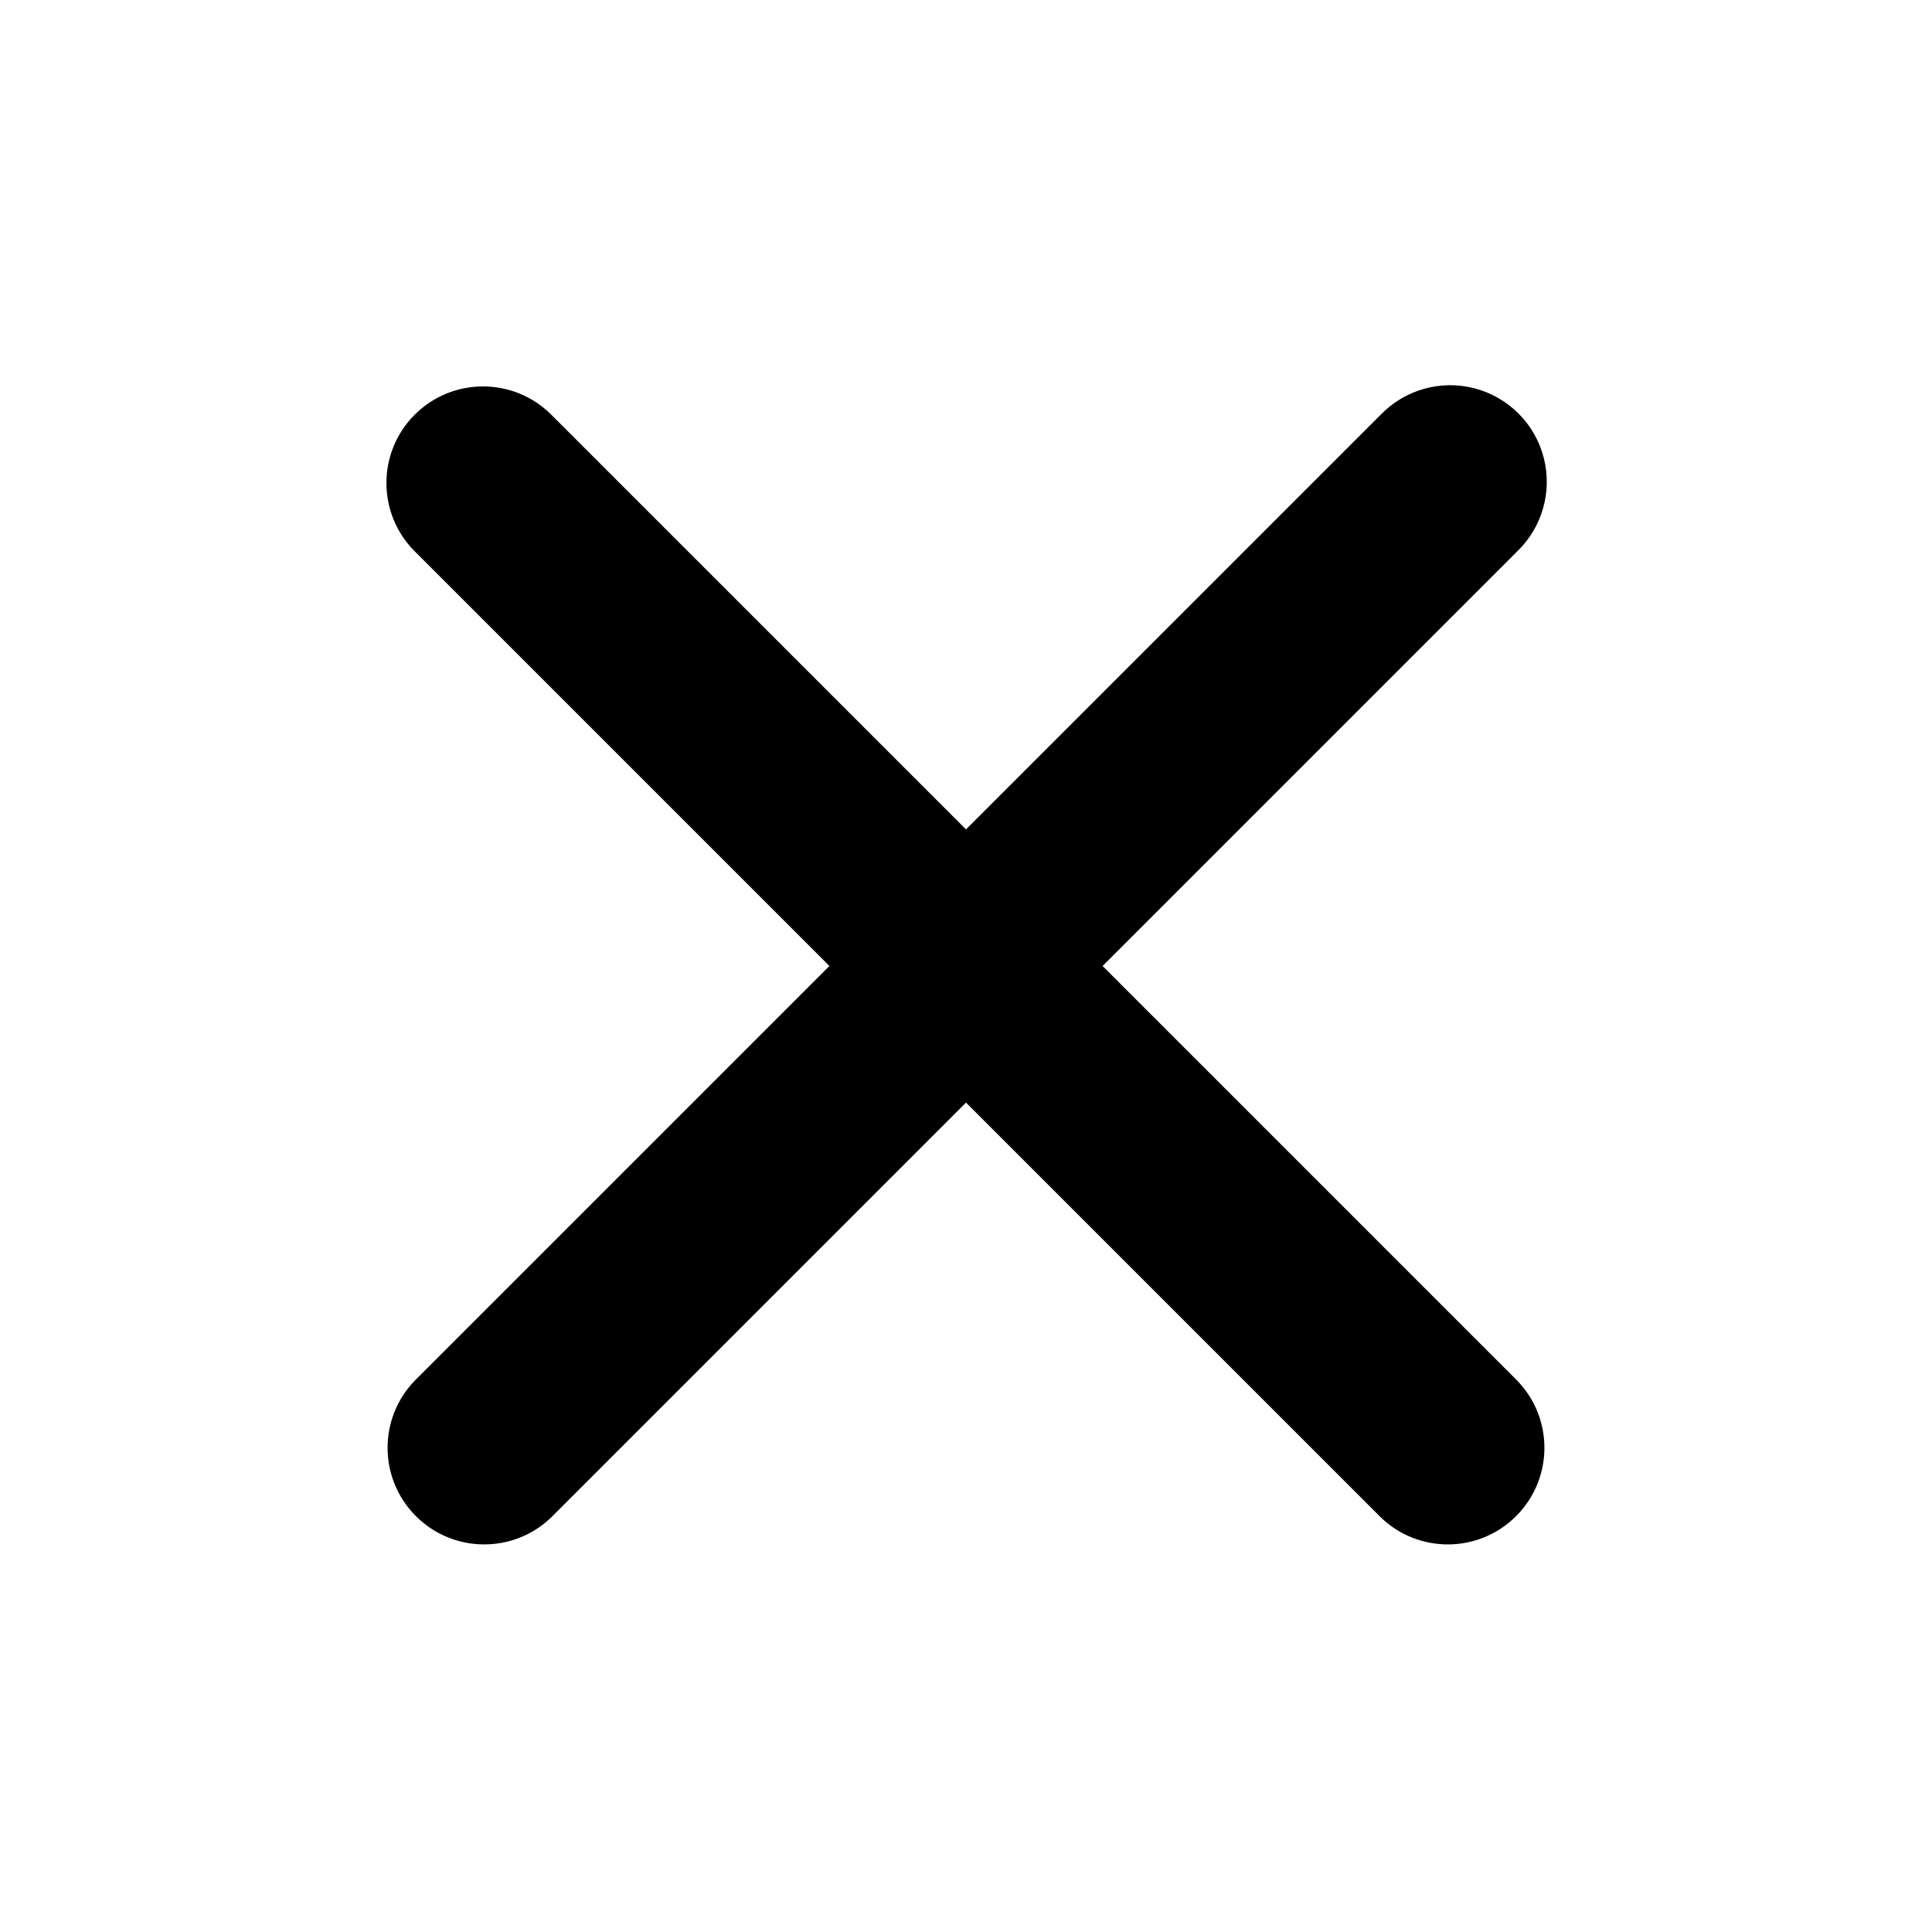
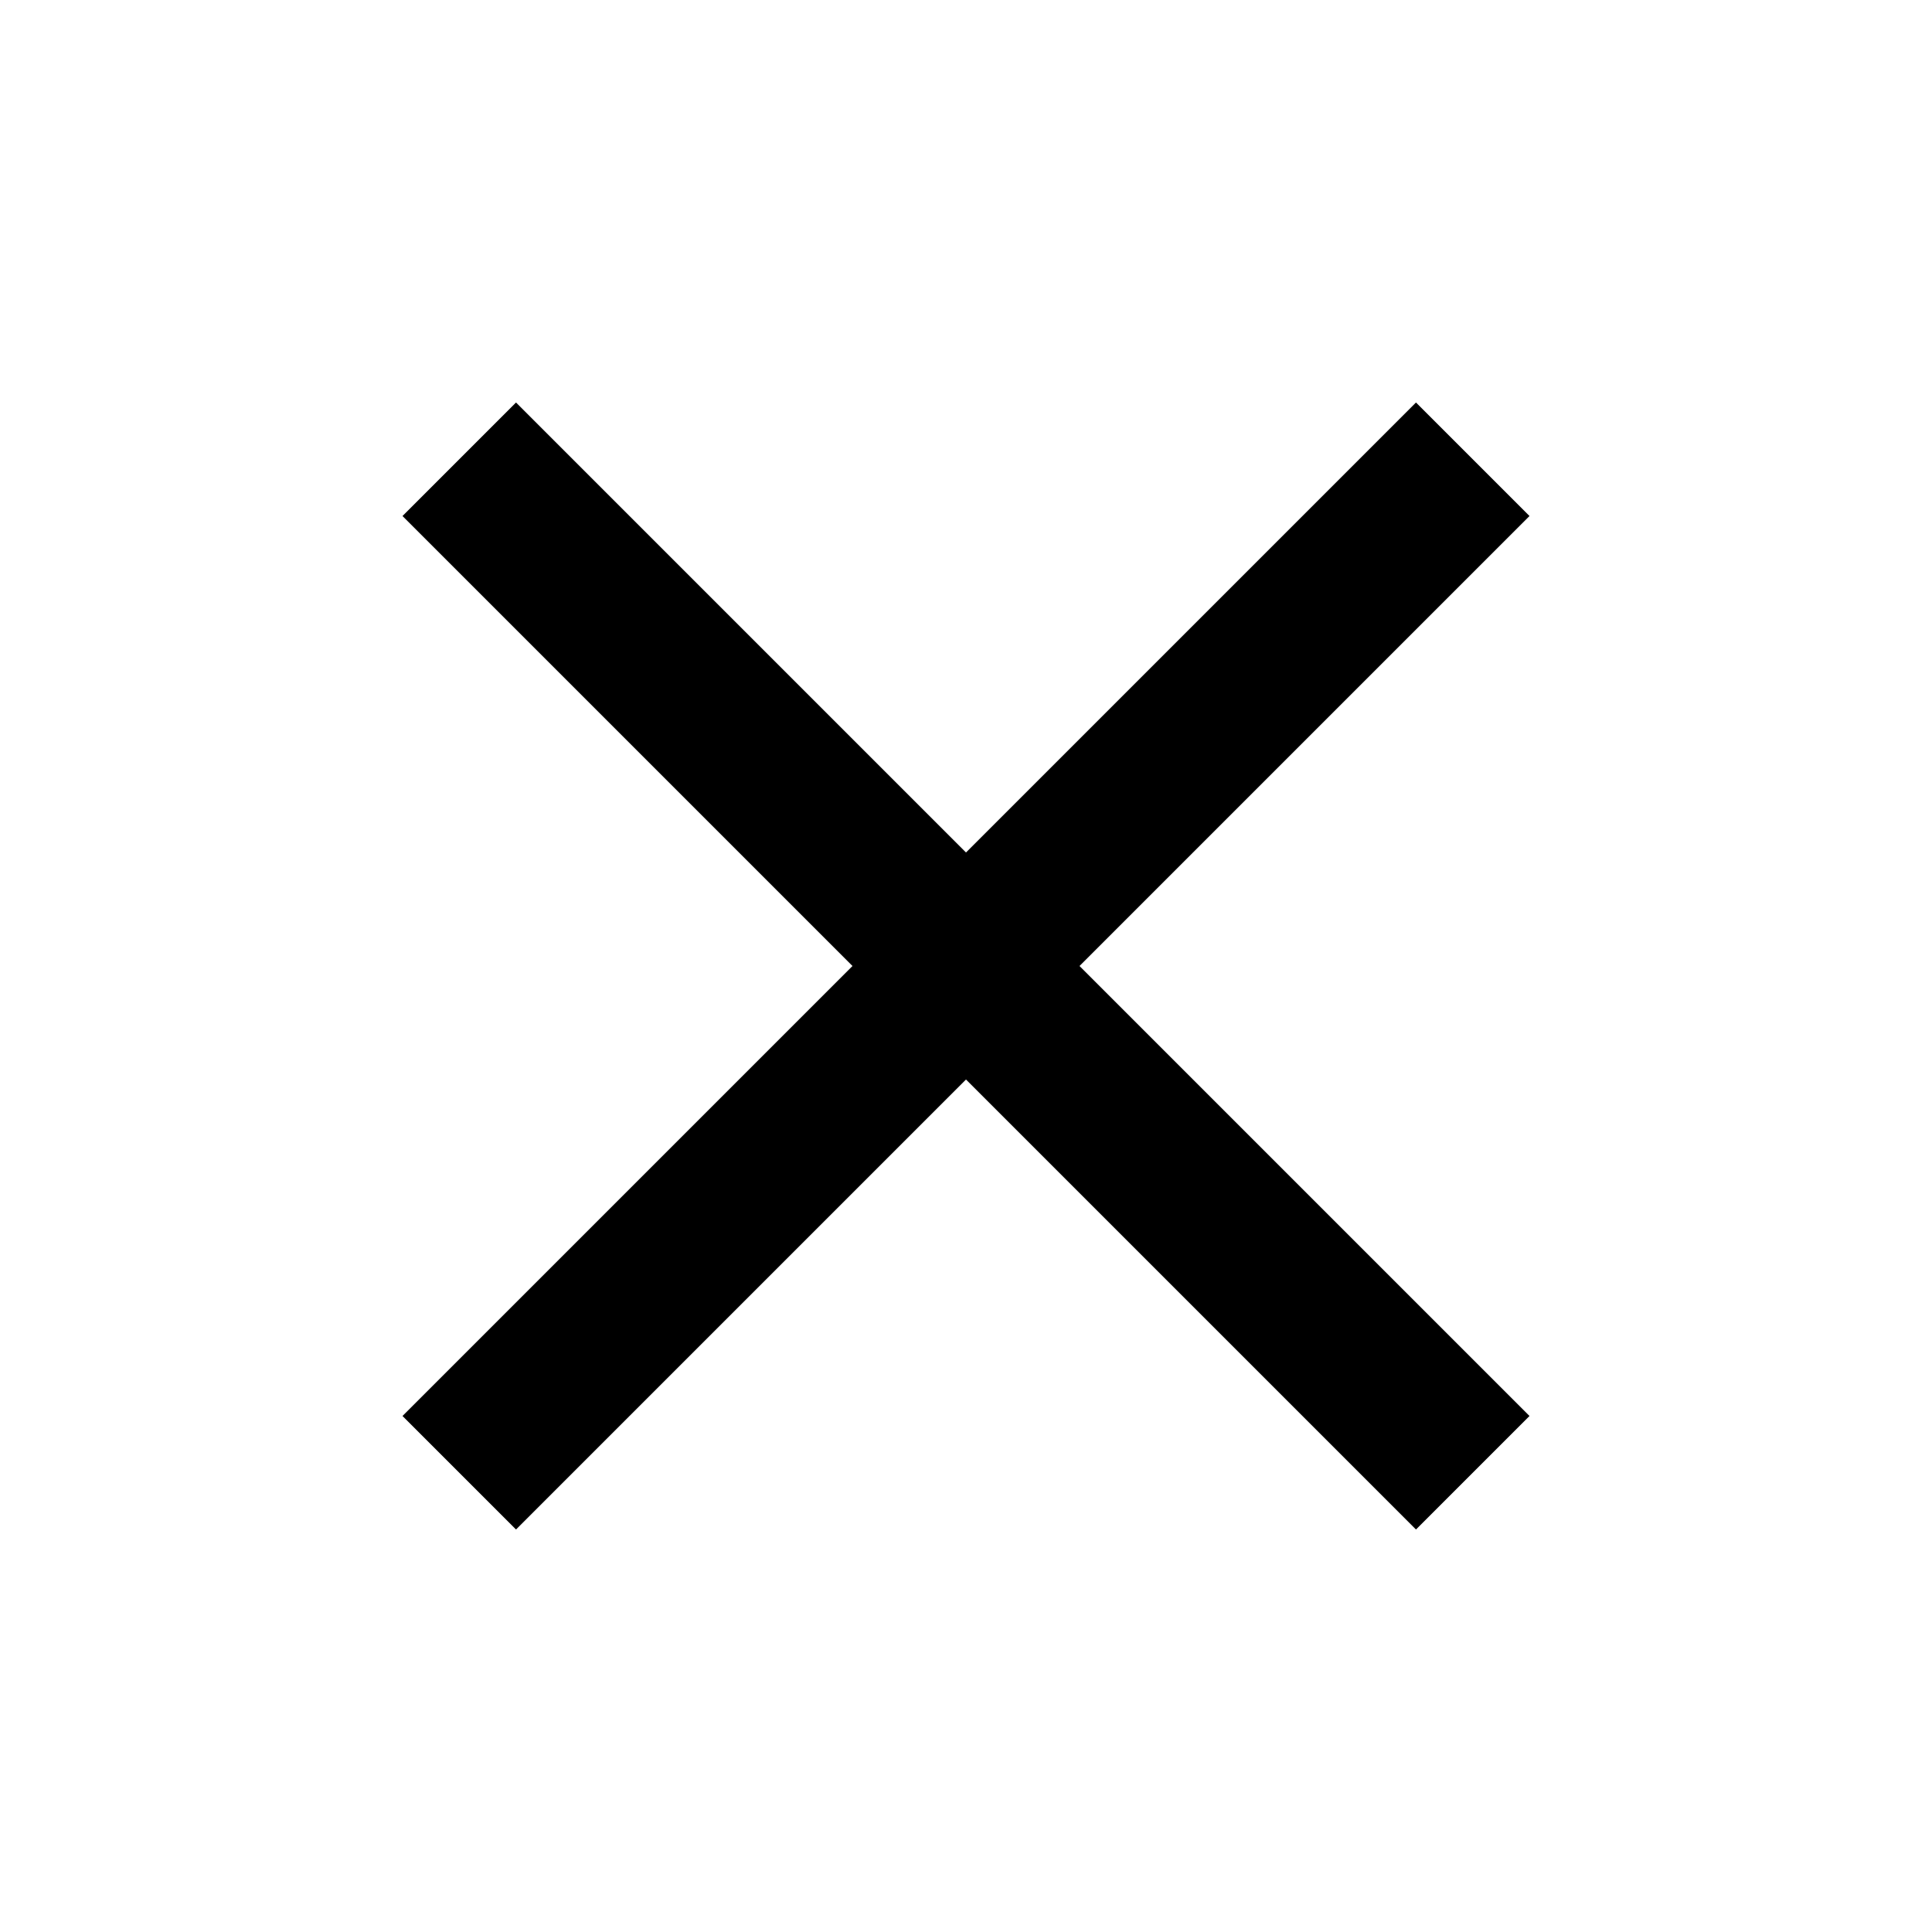
- <svg xmlns="http://www.w3.org/2000/svg" viewBox="0 0 20 20" fill="currentColor">
-   <path fill-rule="evenodd" d="M4.293 4.293a1 1 0 011.414 0L10 8.586l4.293-4.293a1 1 0 111.414 1.414L11.414 10l4.293 4.293a1 1 0 01-1.414 1.414L10 11.414l-4.293 4.293a1 1 0 01-1.414-1.414L8.586 10 4.293 5.707a1 1 0 010-1.414z" clip-rule="evenodd" />
+ <svg xmlns="http://www.w3.org/2000/svg" viewBox="0 0 24 24">
+   <path fill="currentColor" d="M19 6.41L17.59 5L12 10.59L6.41 5L5 6.41L10.59 12L5 17.59L6.41 19L12 13.41L17.59 19L19 17.59L13.41 12z" />
</svg>
